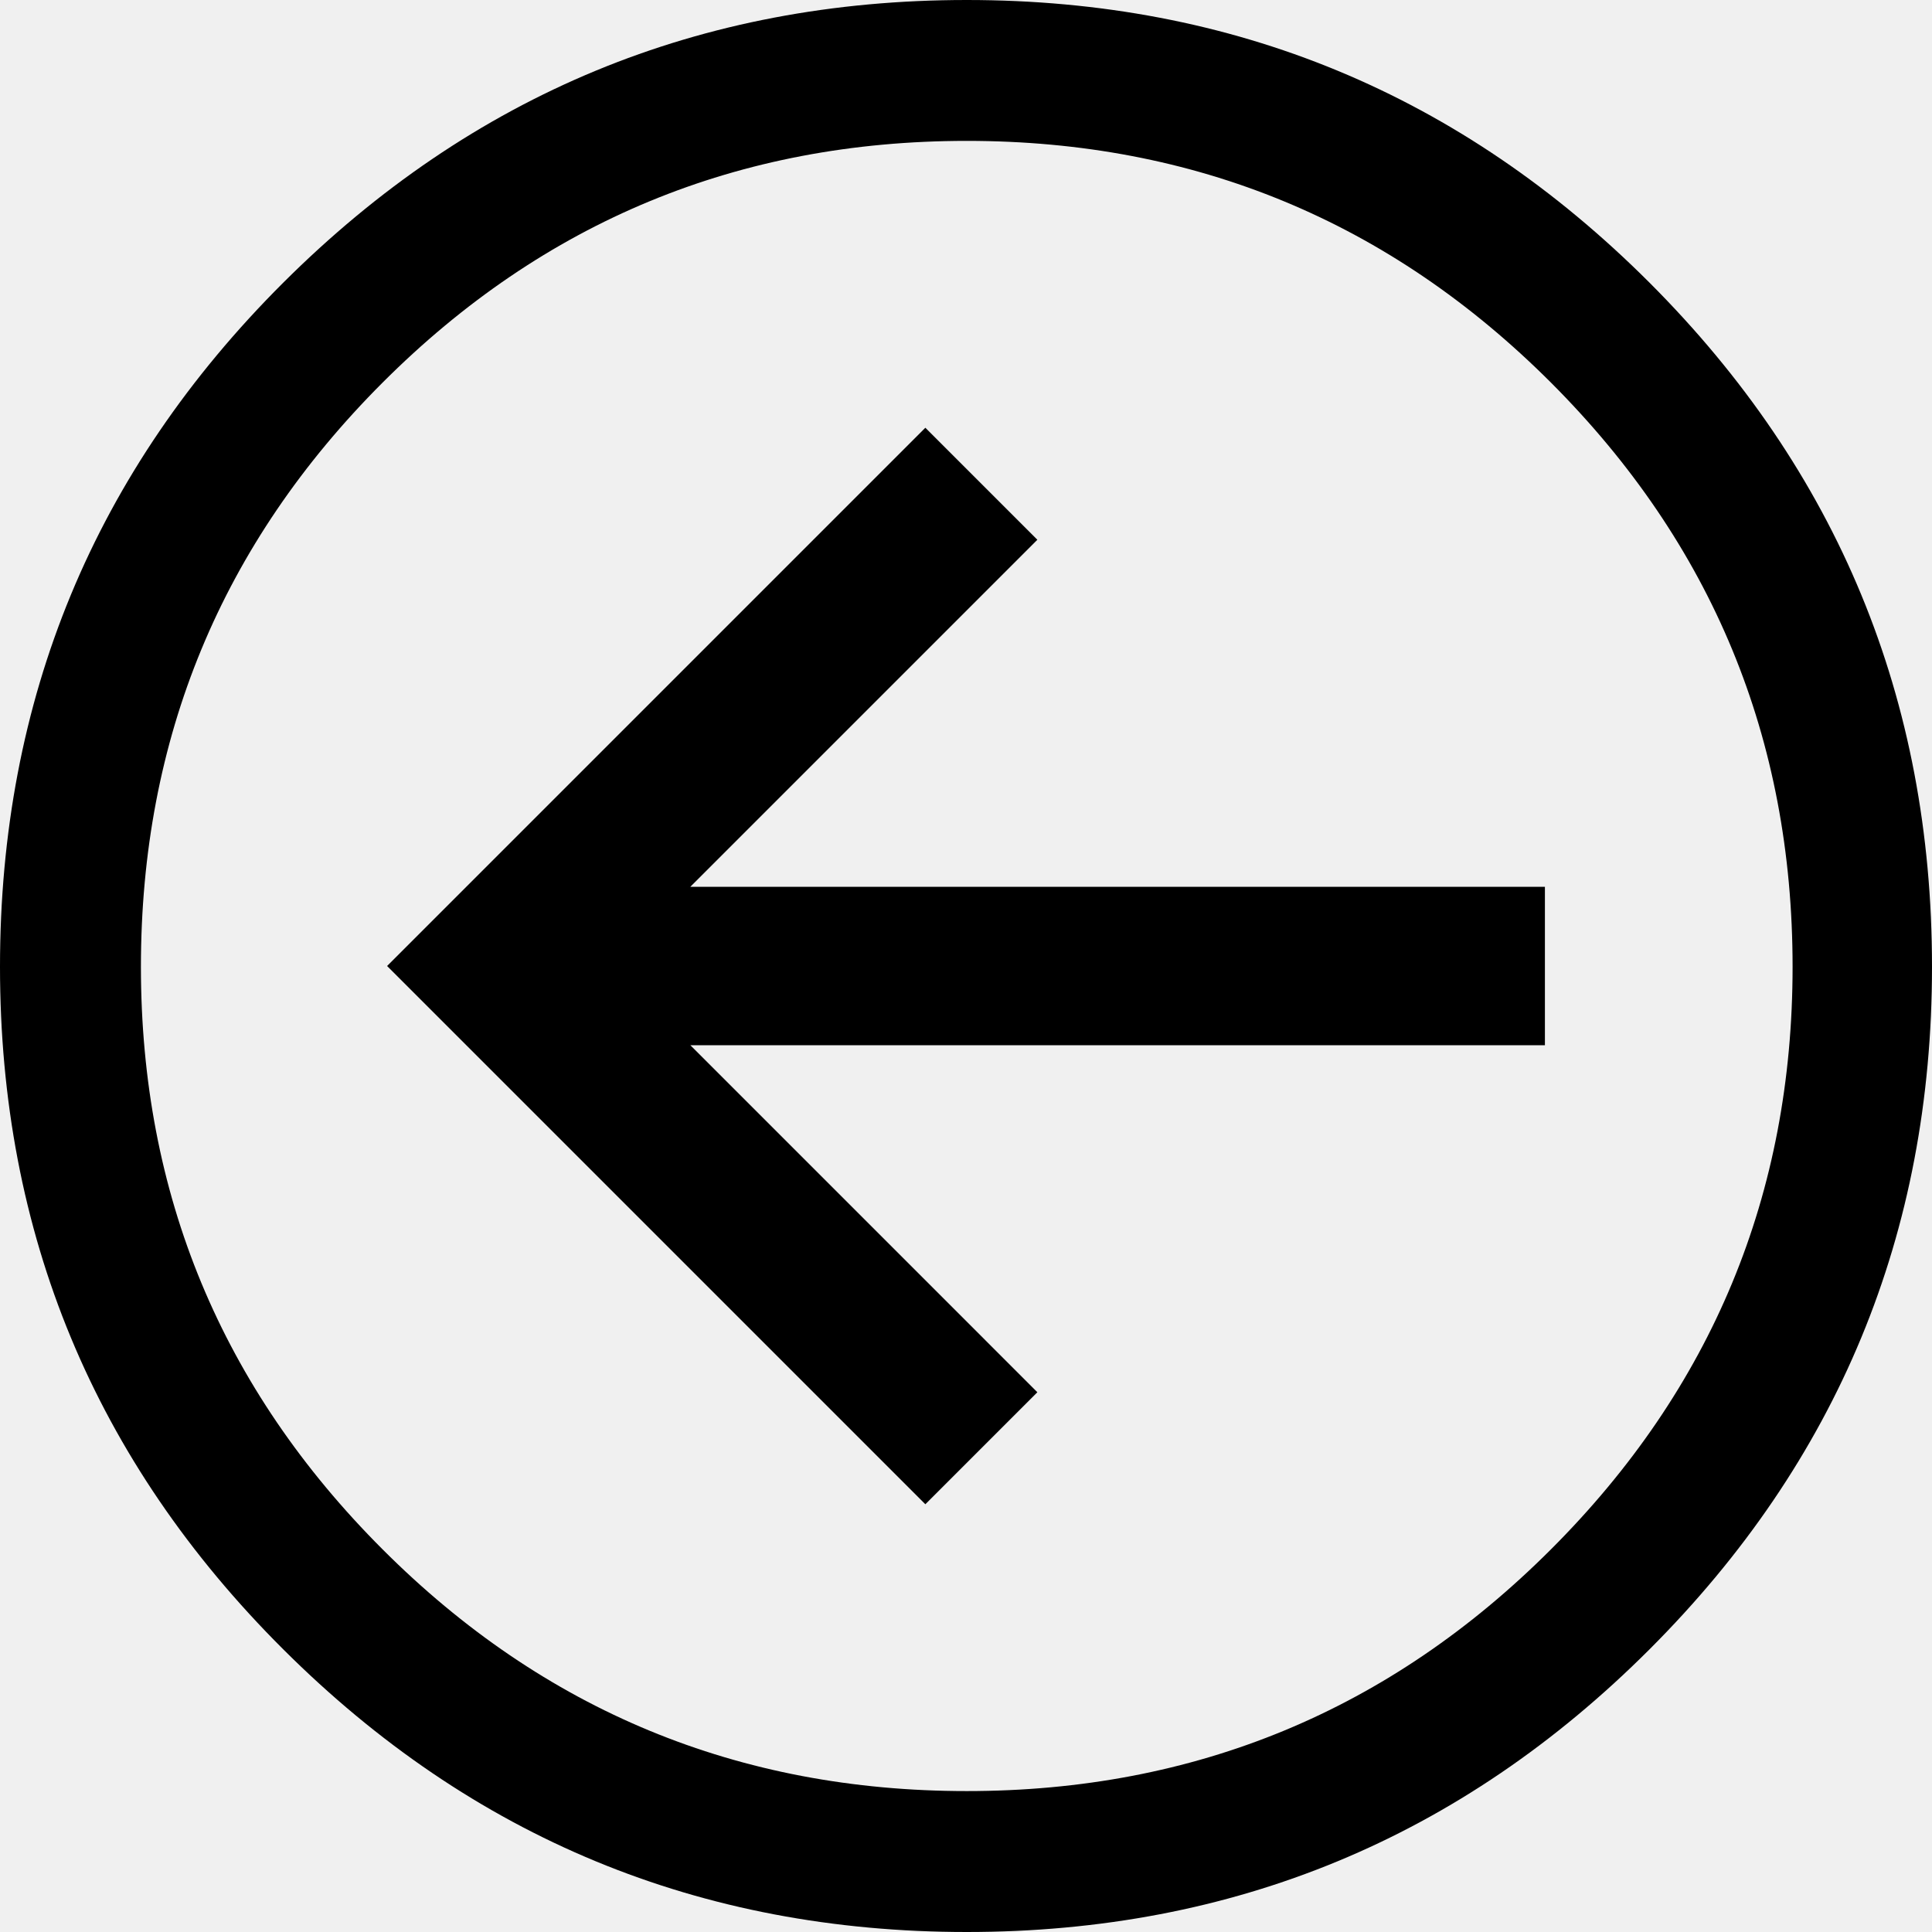
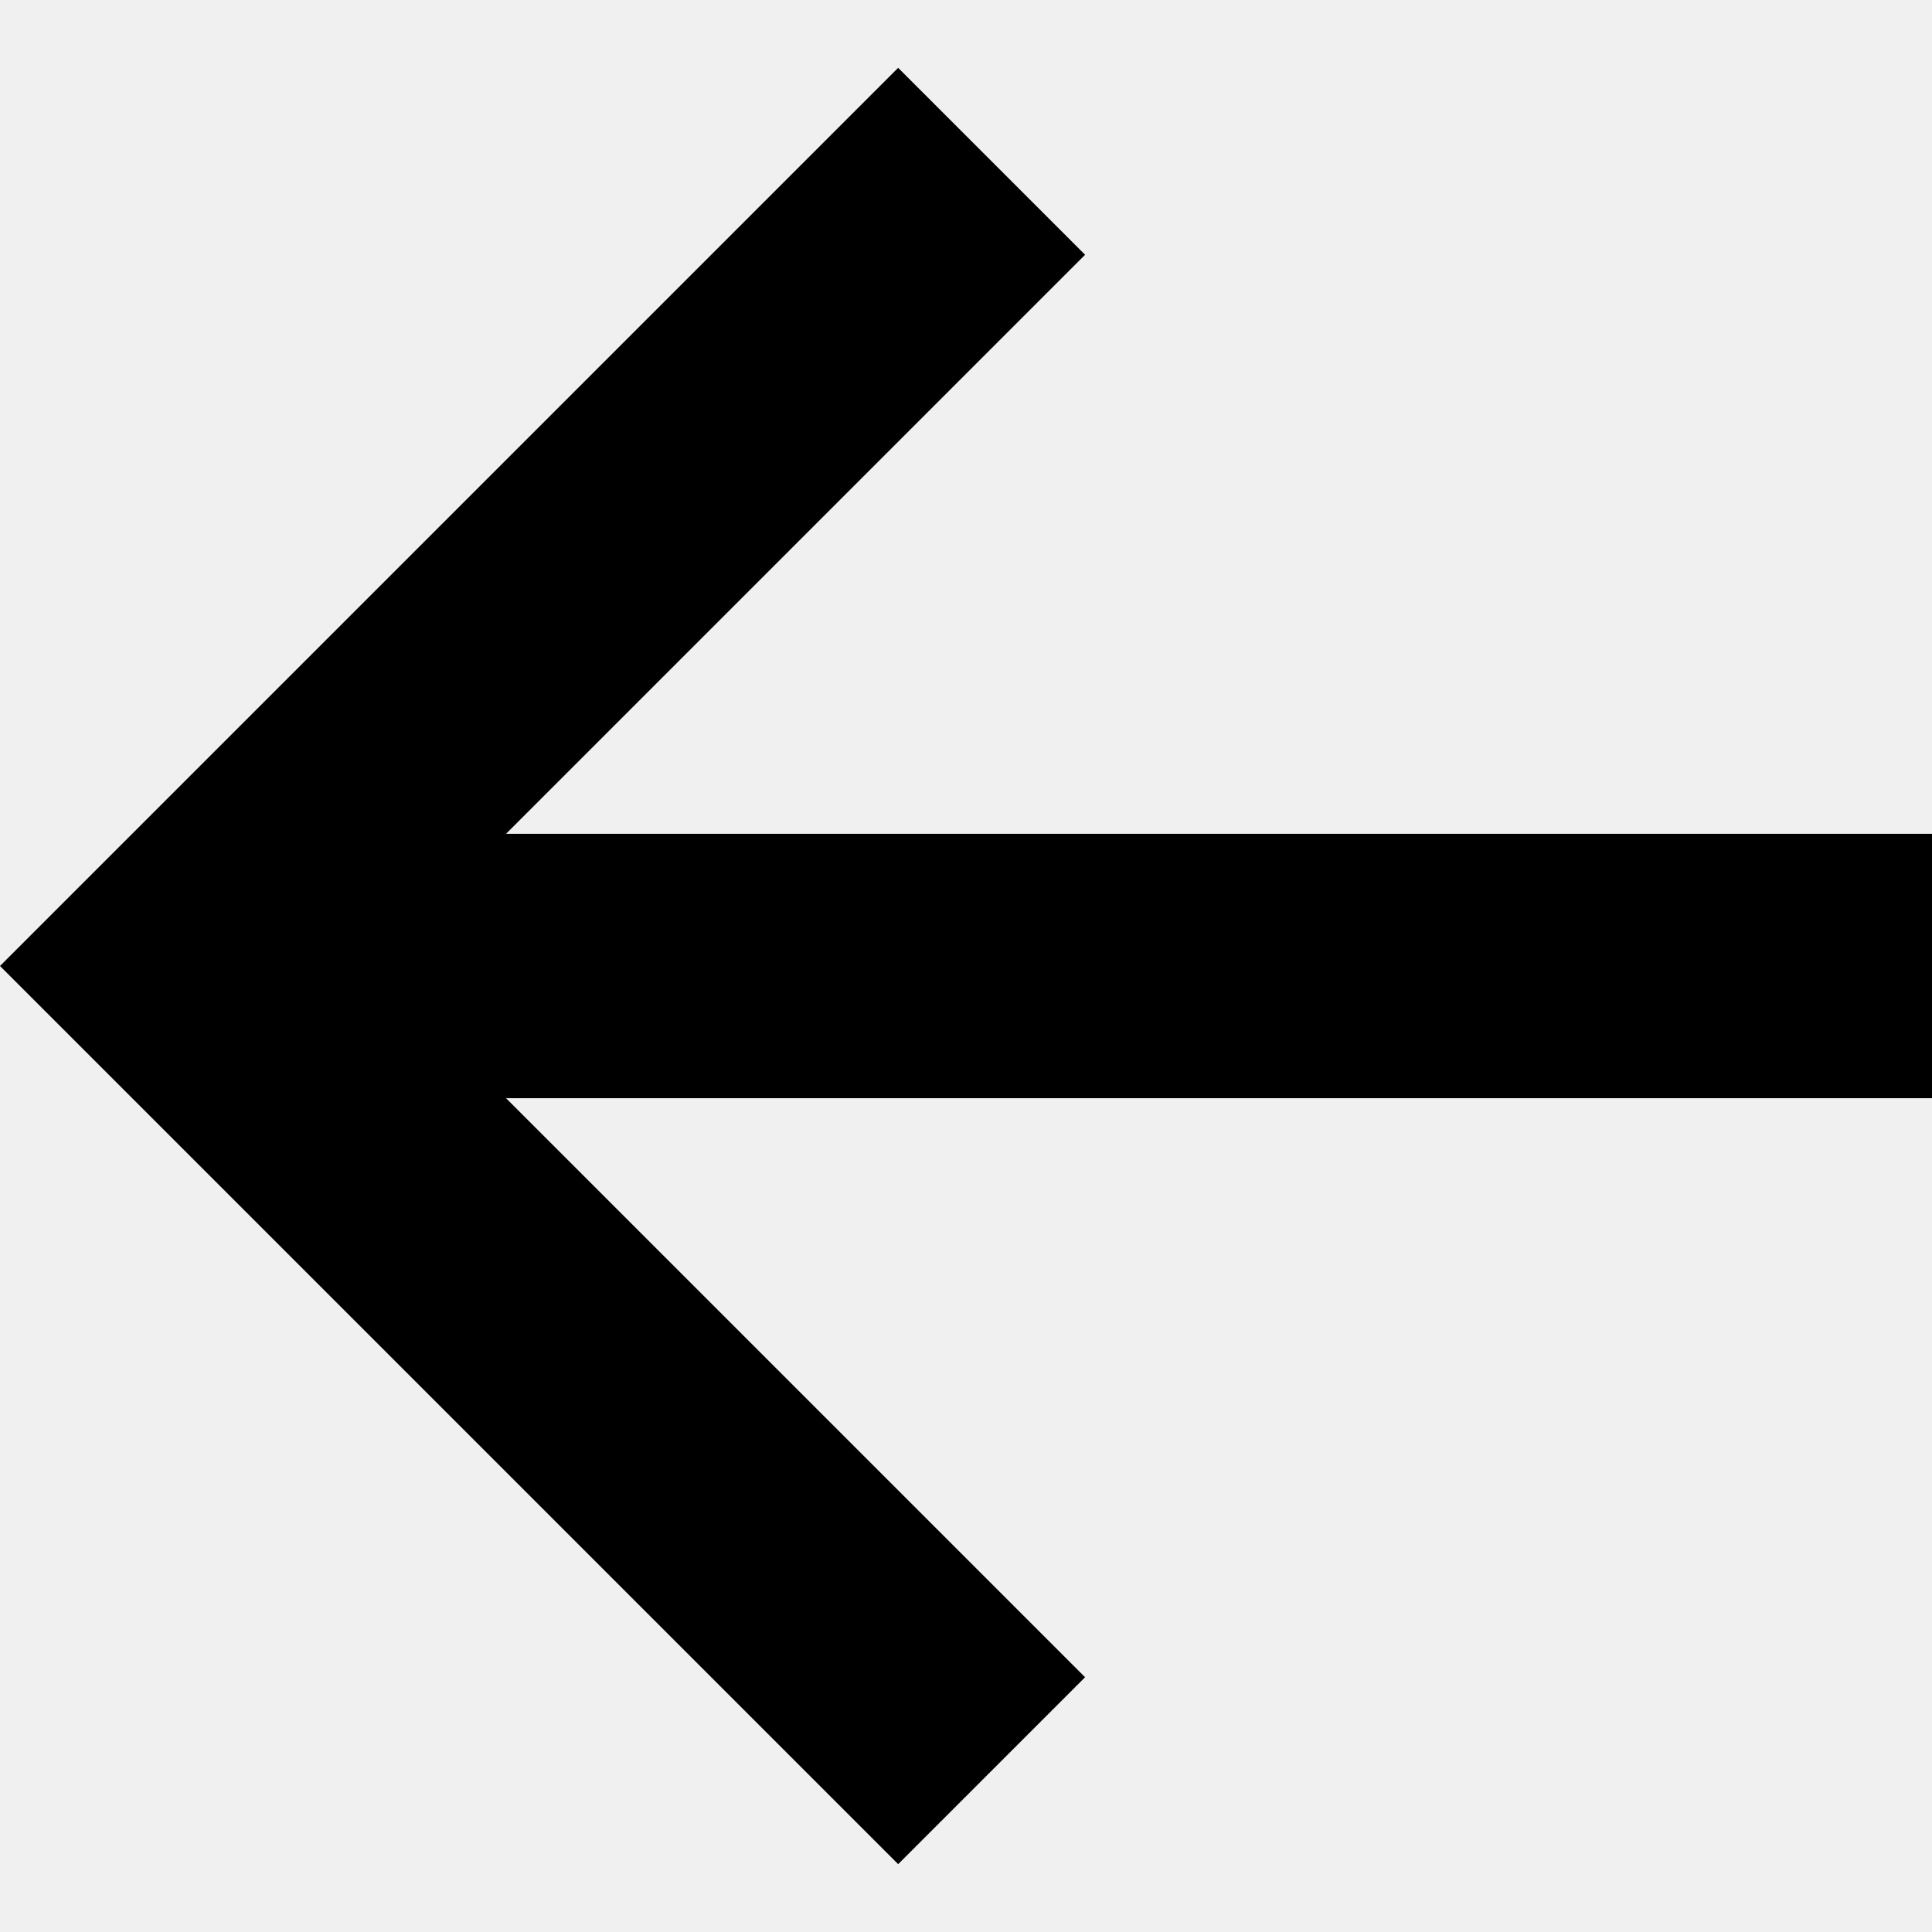
- <svg xmlns="http://www.w3.org/2000/svg" width="500px" height="500px" viewBox="0 0 500 500" version="1.1">
-   <g id="Page-1" stroke="none" stroke-width="1" fill="none" fill-rule="evenodd">
-     <g id="arrow-left" fill="#000000">
-       <path d="M500,250.2 C500,319.22 475.62,378.12 426.87,426.87 C378.1,475.62 319.22,500 250.2,500 C181.18,500 122.22,475.62 73.33,426.87 C24.44,378.12 0,319.23 0,250.2 C0,180.92 24.44,121.89 73.33,73.13 C122.22,24.38 181.18,0 250.2,0 C319.22,0 378.1,24.38 426.87,73.13 C475.62,121.9 500,180.92 500,250.2 Z M463.92,250.2 C463.92,191.11 443.07,140.73 401.38,99.01 C359.67,57.32 309.28,36.46 250.2,36.46 C191.12,36.46 140.71,57.31 99.02,99.01 C57.31,140.73 36.47,191.12 36.47,250.2 C36.47,309.02 57.32,359.29 99.02,400.98 C140.71,442.69 191.12,463.53 250.2,463.53 C309.28,463.53 359.67,442.68 401.38,400.98 C443.08,359.3 463.92,309.03 463.92,250.2 Z" id="Shape" fill-rule="nonzero" />
-       <path d="M260.523,389.3 L231.531,360.309 L321.339,270.5 L100.177,270.5 L100.177,229.5 L321.34,229.5 L231.531,139.691 L260.523,110.7 L370.831,221.009 L370.831,221.009 L399.823,250 L260.523,389.3 Z" id="Combined-Shape" transform="translate(250, 250) scale(-1, 1) translate(-250, -250) " />
-     </g>
+ <svg xmlns="http://www.w3.org/2000/svg" width="500" height="500" viewBox="0 0 500 500" fill="none">
+   <g clip-path="url(#clip0)">
+     <path fill-rule="evenodd" clip-rule="evenodd" d="M232.441 482.441L280.817 434.065L130.961 284.207L500 284.207V215.793L130.959 215.793L280.817 65.935L232.441 17.559L48.376 201.624L48.376 201.624L-0 250L232.441 482.441Z" fill="black" />
  </g>
+   <defs>
+     <clipPath id="clip0">
+       <rect width="500" height="500" fill="white" />
+     </clipPath>
+   </defs>
</svg>
